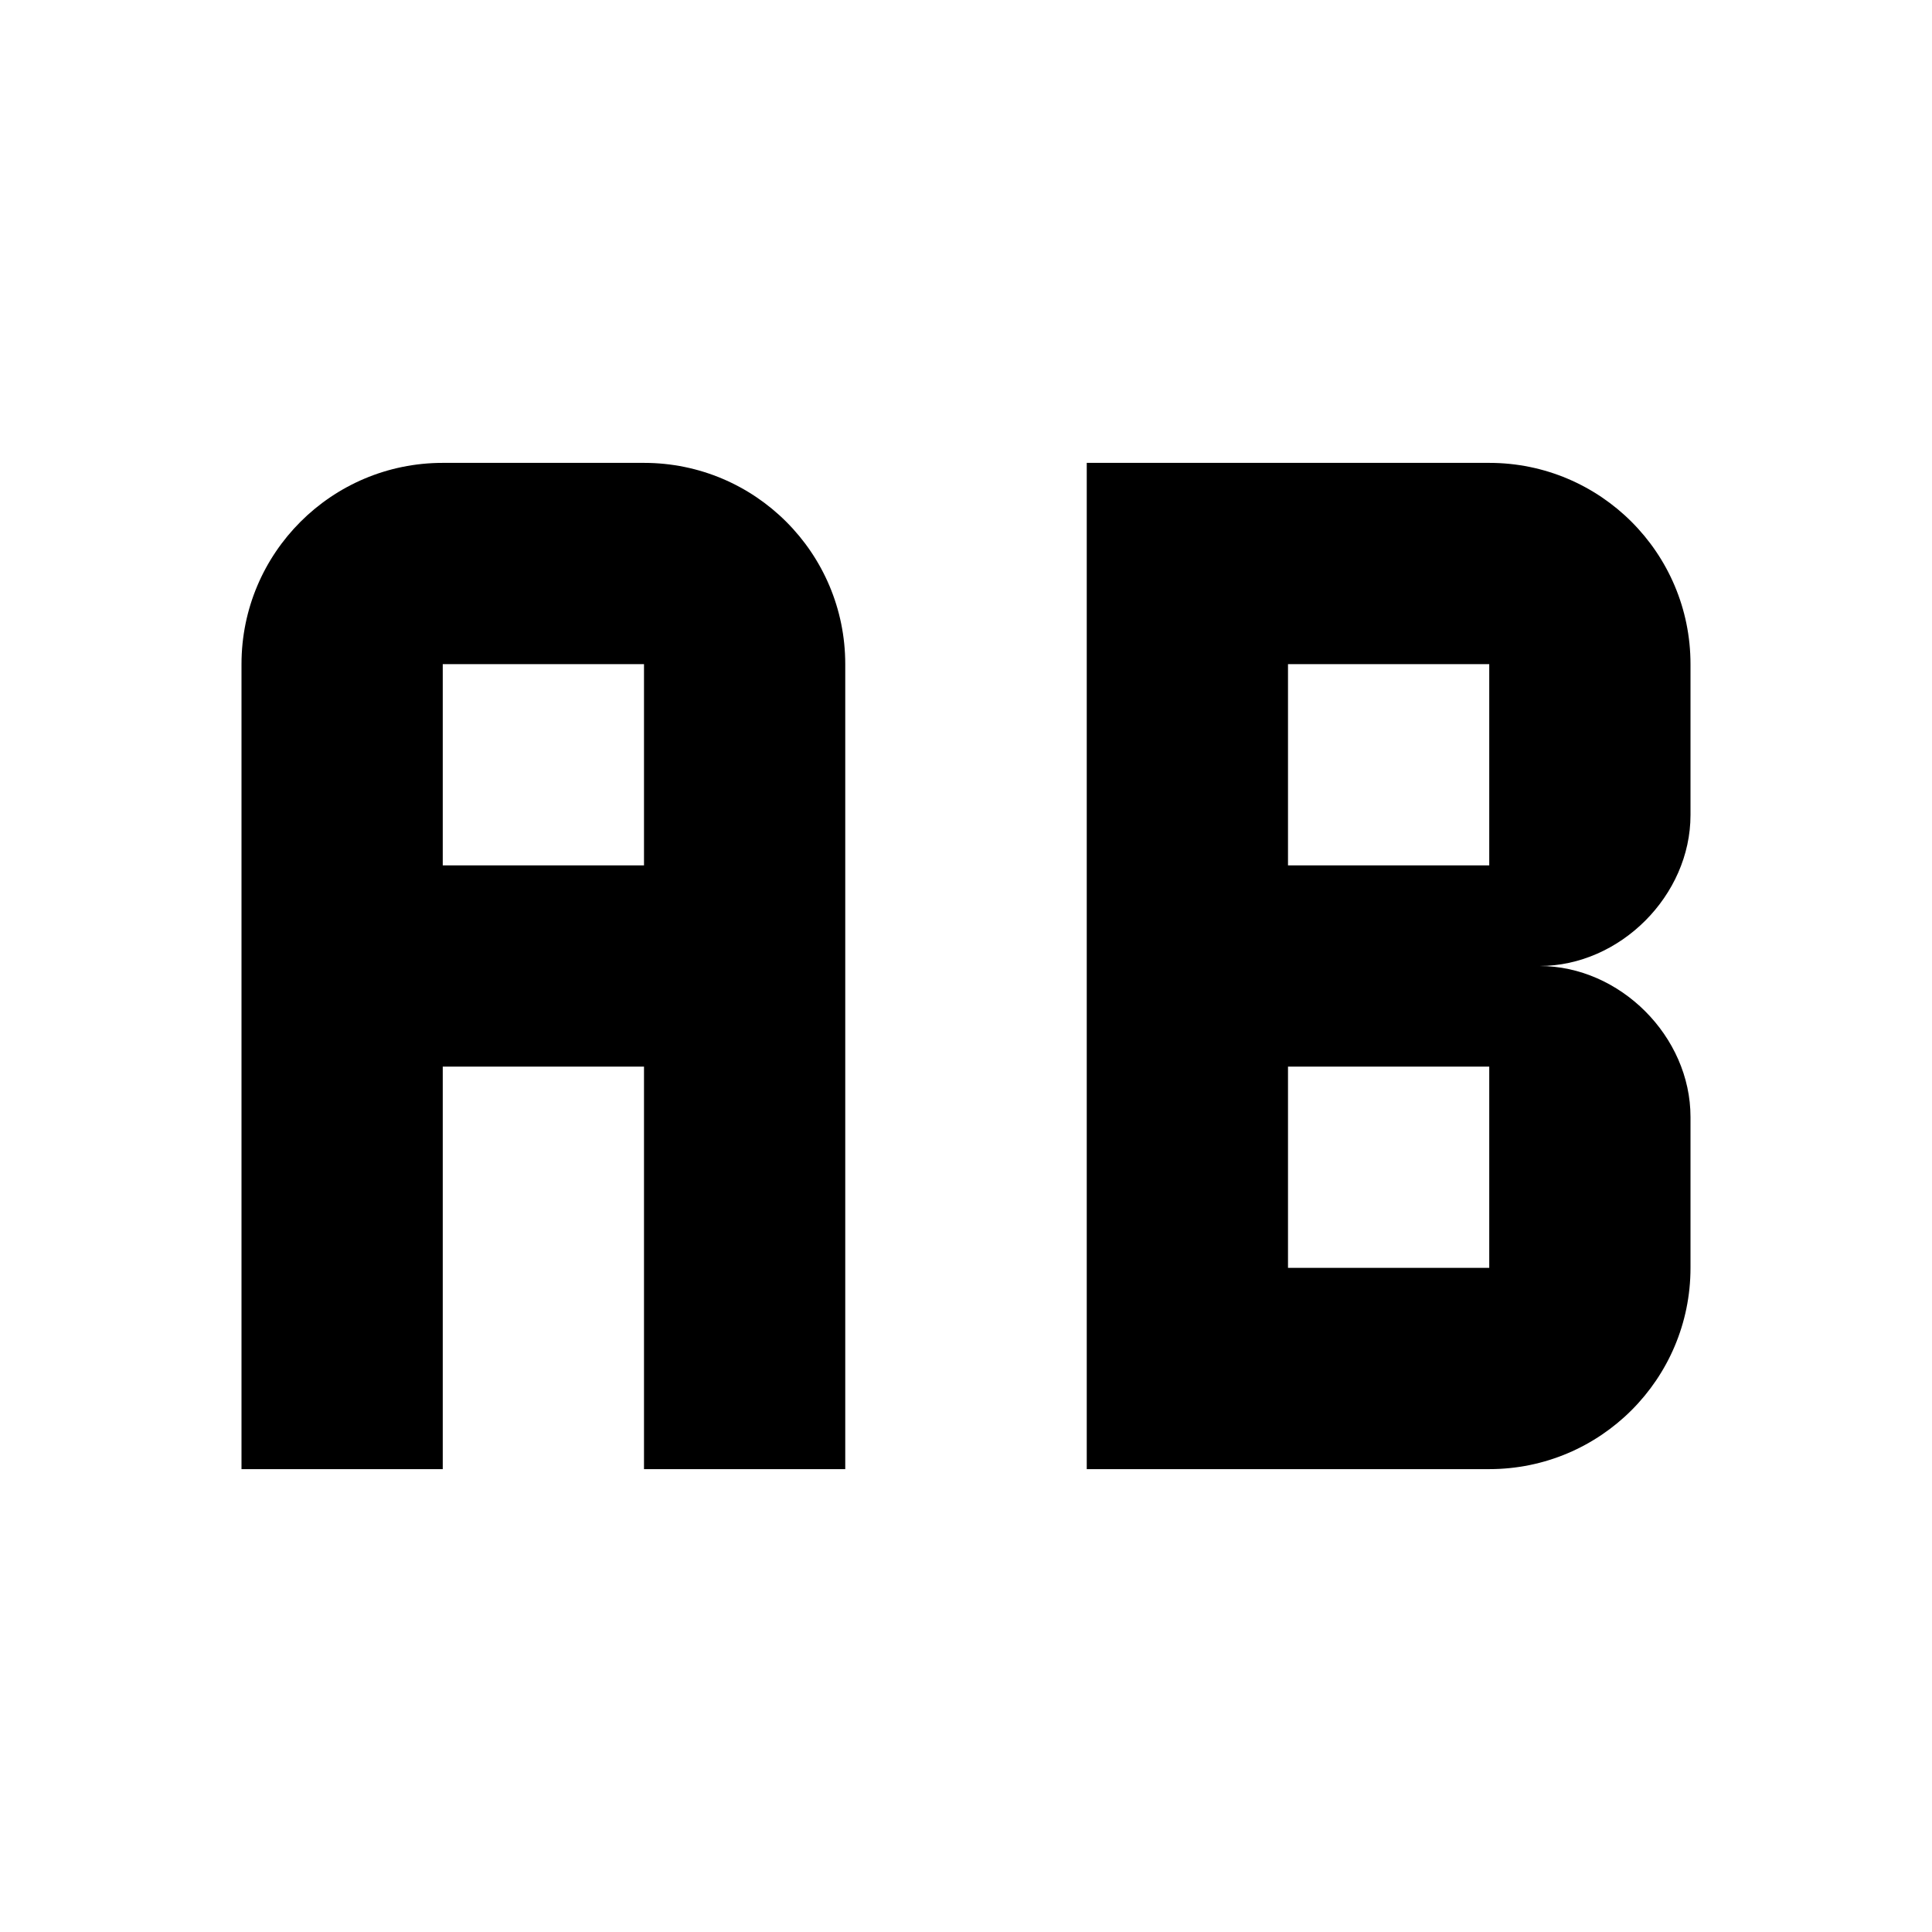
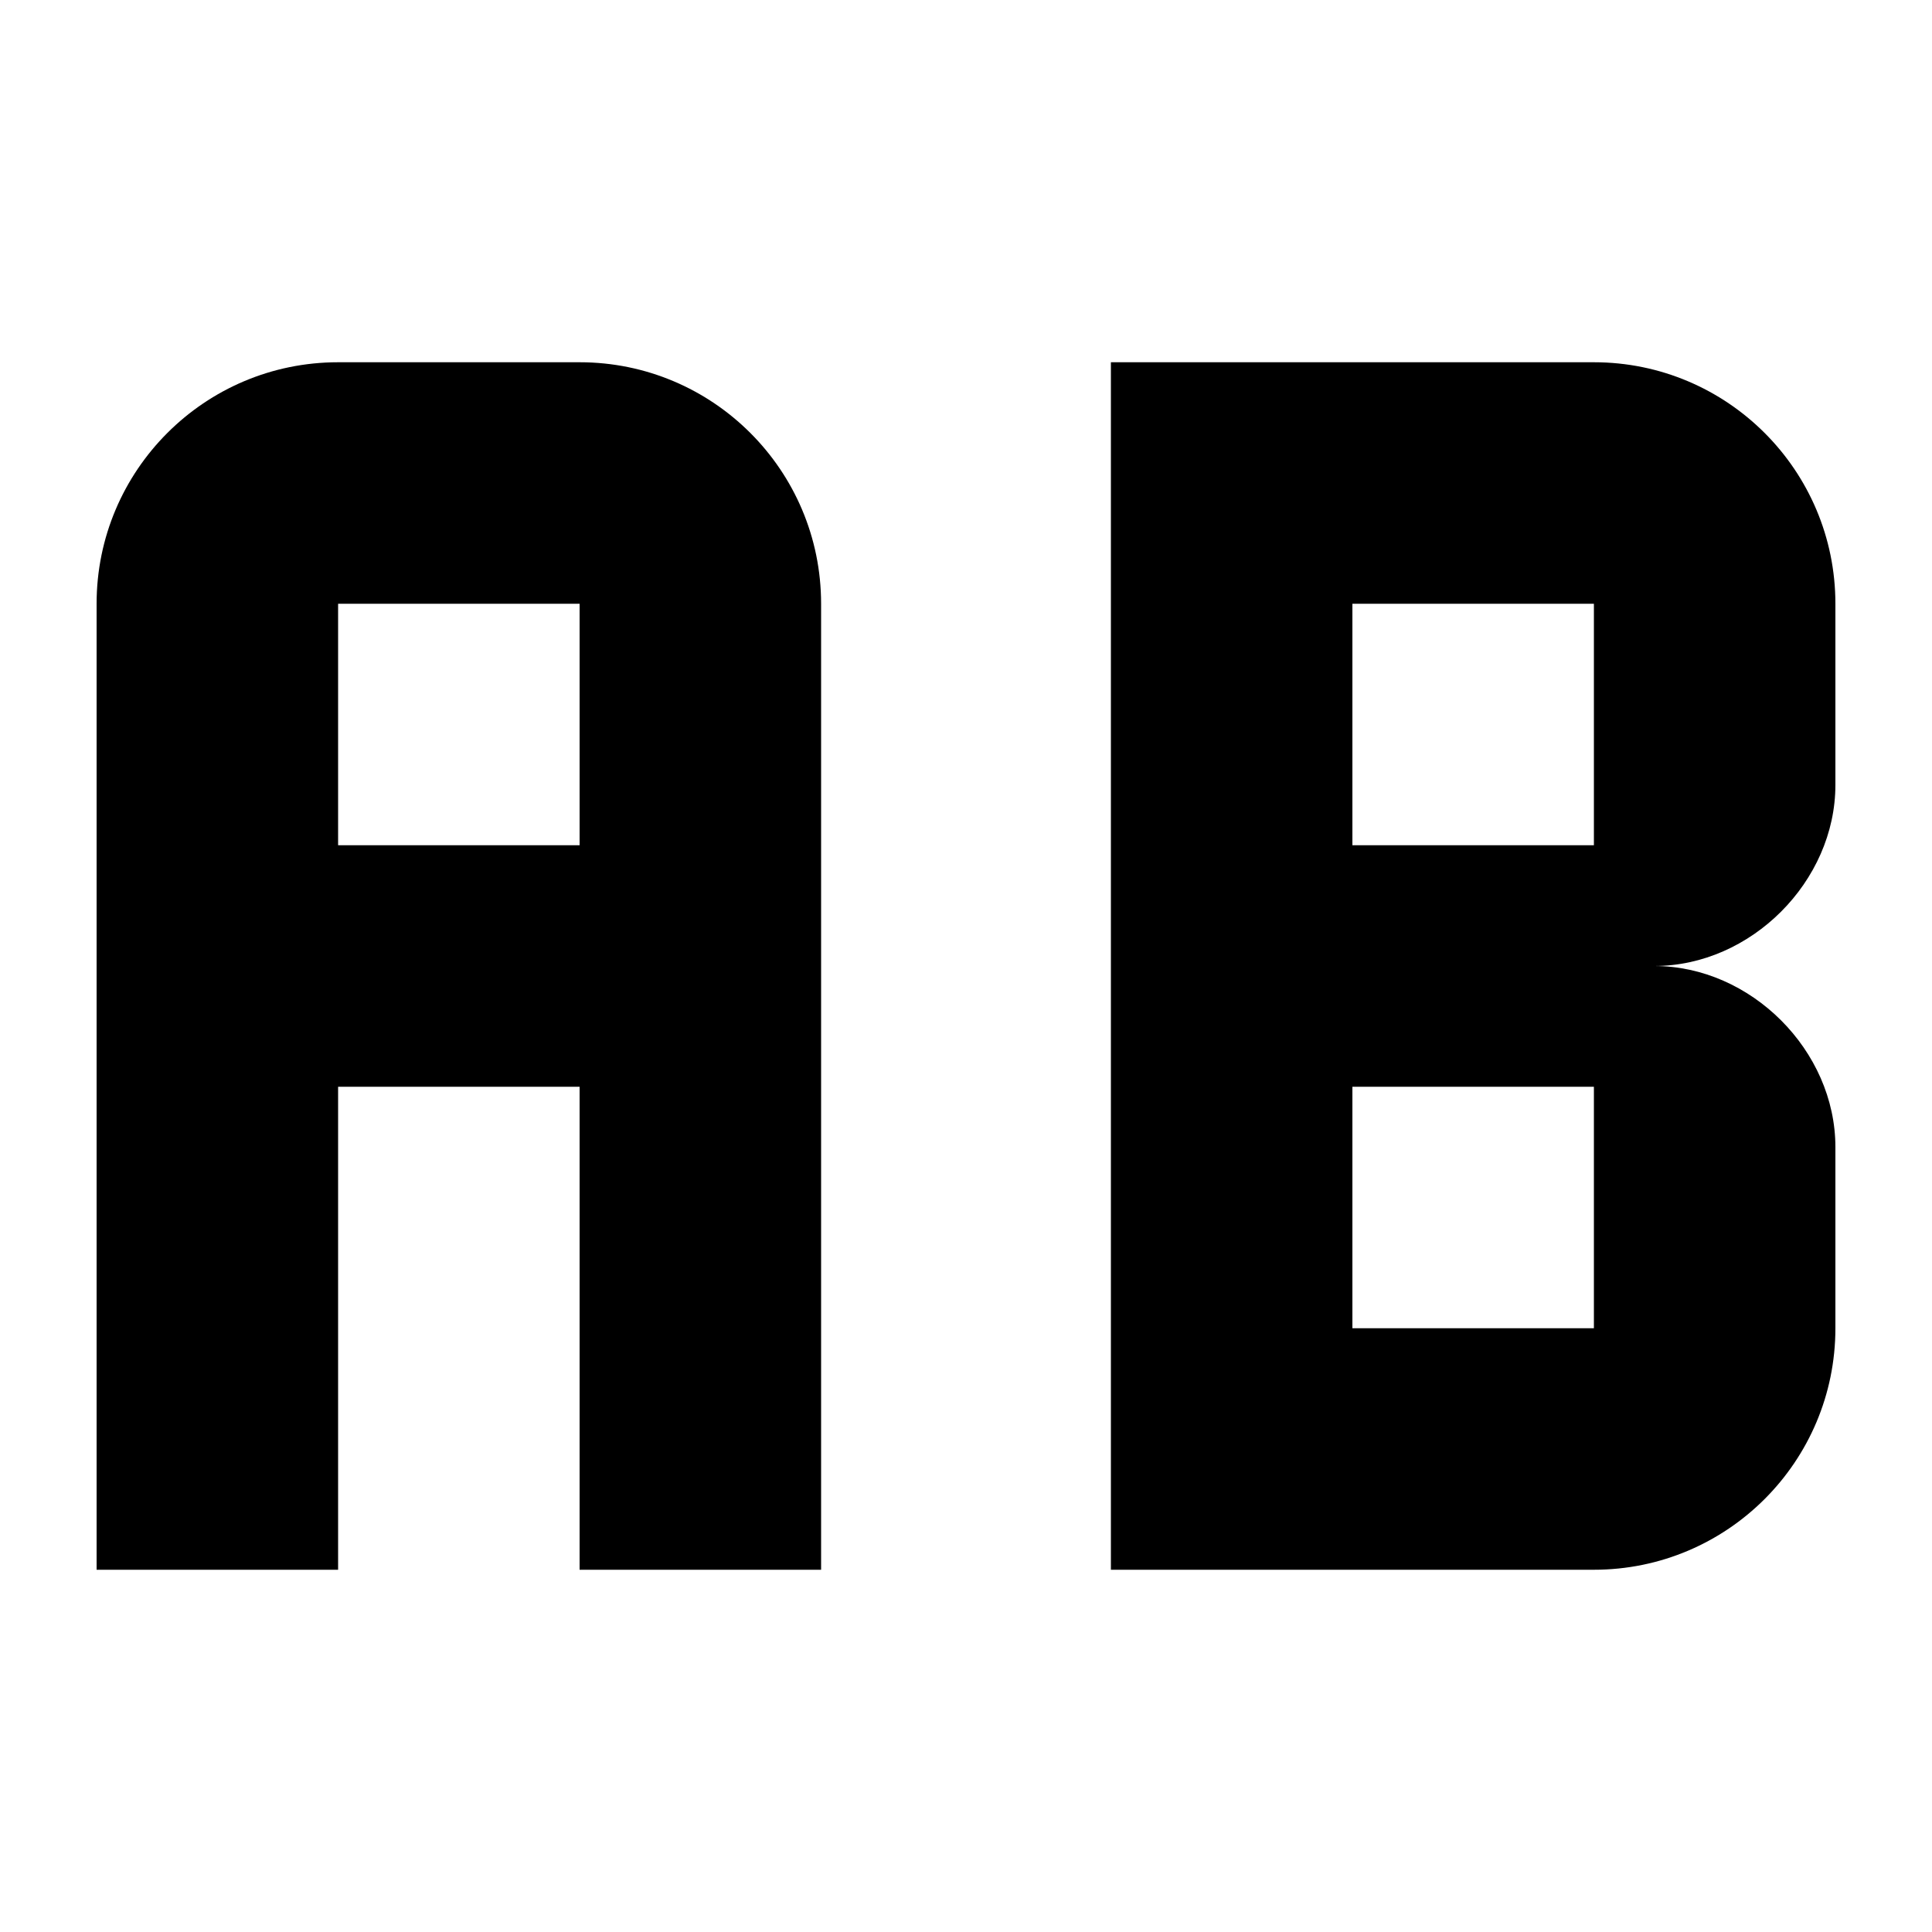
<svg xmlns="http://www.w3.org/2000/svg" viewBox="0 0 24 24">
-   <path d="M11,7A2,2 0 0,0 9,9V17H11V13H13V17H15V9A2,2 0 0,0 13,7H11M11,9H13V11H11V9Z" transform="translate(3 5.75) scale(1.25) translate(-9 -7)" />
-   <path d="M15,10.5V9A2,2 0 0,0 13,7H9V17H13A2,2 0 0,0 15,15V13.5C15,12.7 14.3,12 13.5,12C14.3,12 15,11.3 15,10.5M13,15H11V13H13V15M13,11H11V9H13V11Z" transform="translate(13.5 5.75) scale(1.25) translate(-9 -7)" />
+   <path d="M11,7A2,2 0 0,0 9,9V17H11V13H13V17H15V9A2,2 0 0,0 13,7H11M11,9H13V11H11V9Z" transform="translate(1.2 4.5) scale(1.5) translate(-9 -7)" />
+   <path d="M15,10.5V9A2,2 0 0,0 13,7H9V17H13A2,2 0 0,0 15,15V13.5C15,12.7 14.3,12 13.5,12C14.3,12 15,11.3 15,10.5M13,15H11V13H13V15M13,11H11V9H13V11Z" transform="translate(13.8 4.5) scale(1.5) translate(-9 -7)" />
</svg>
